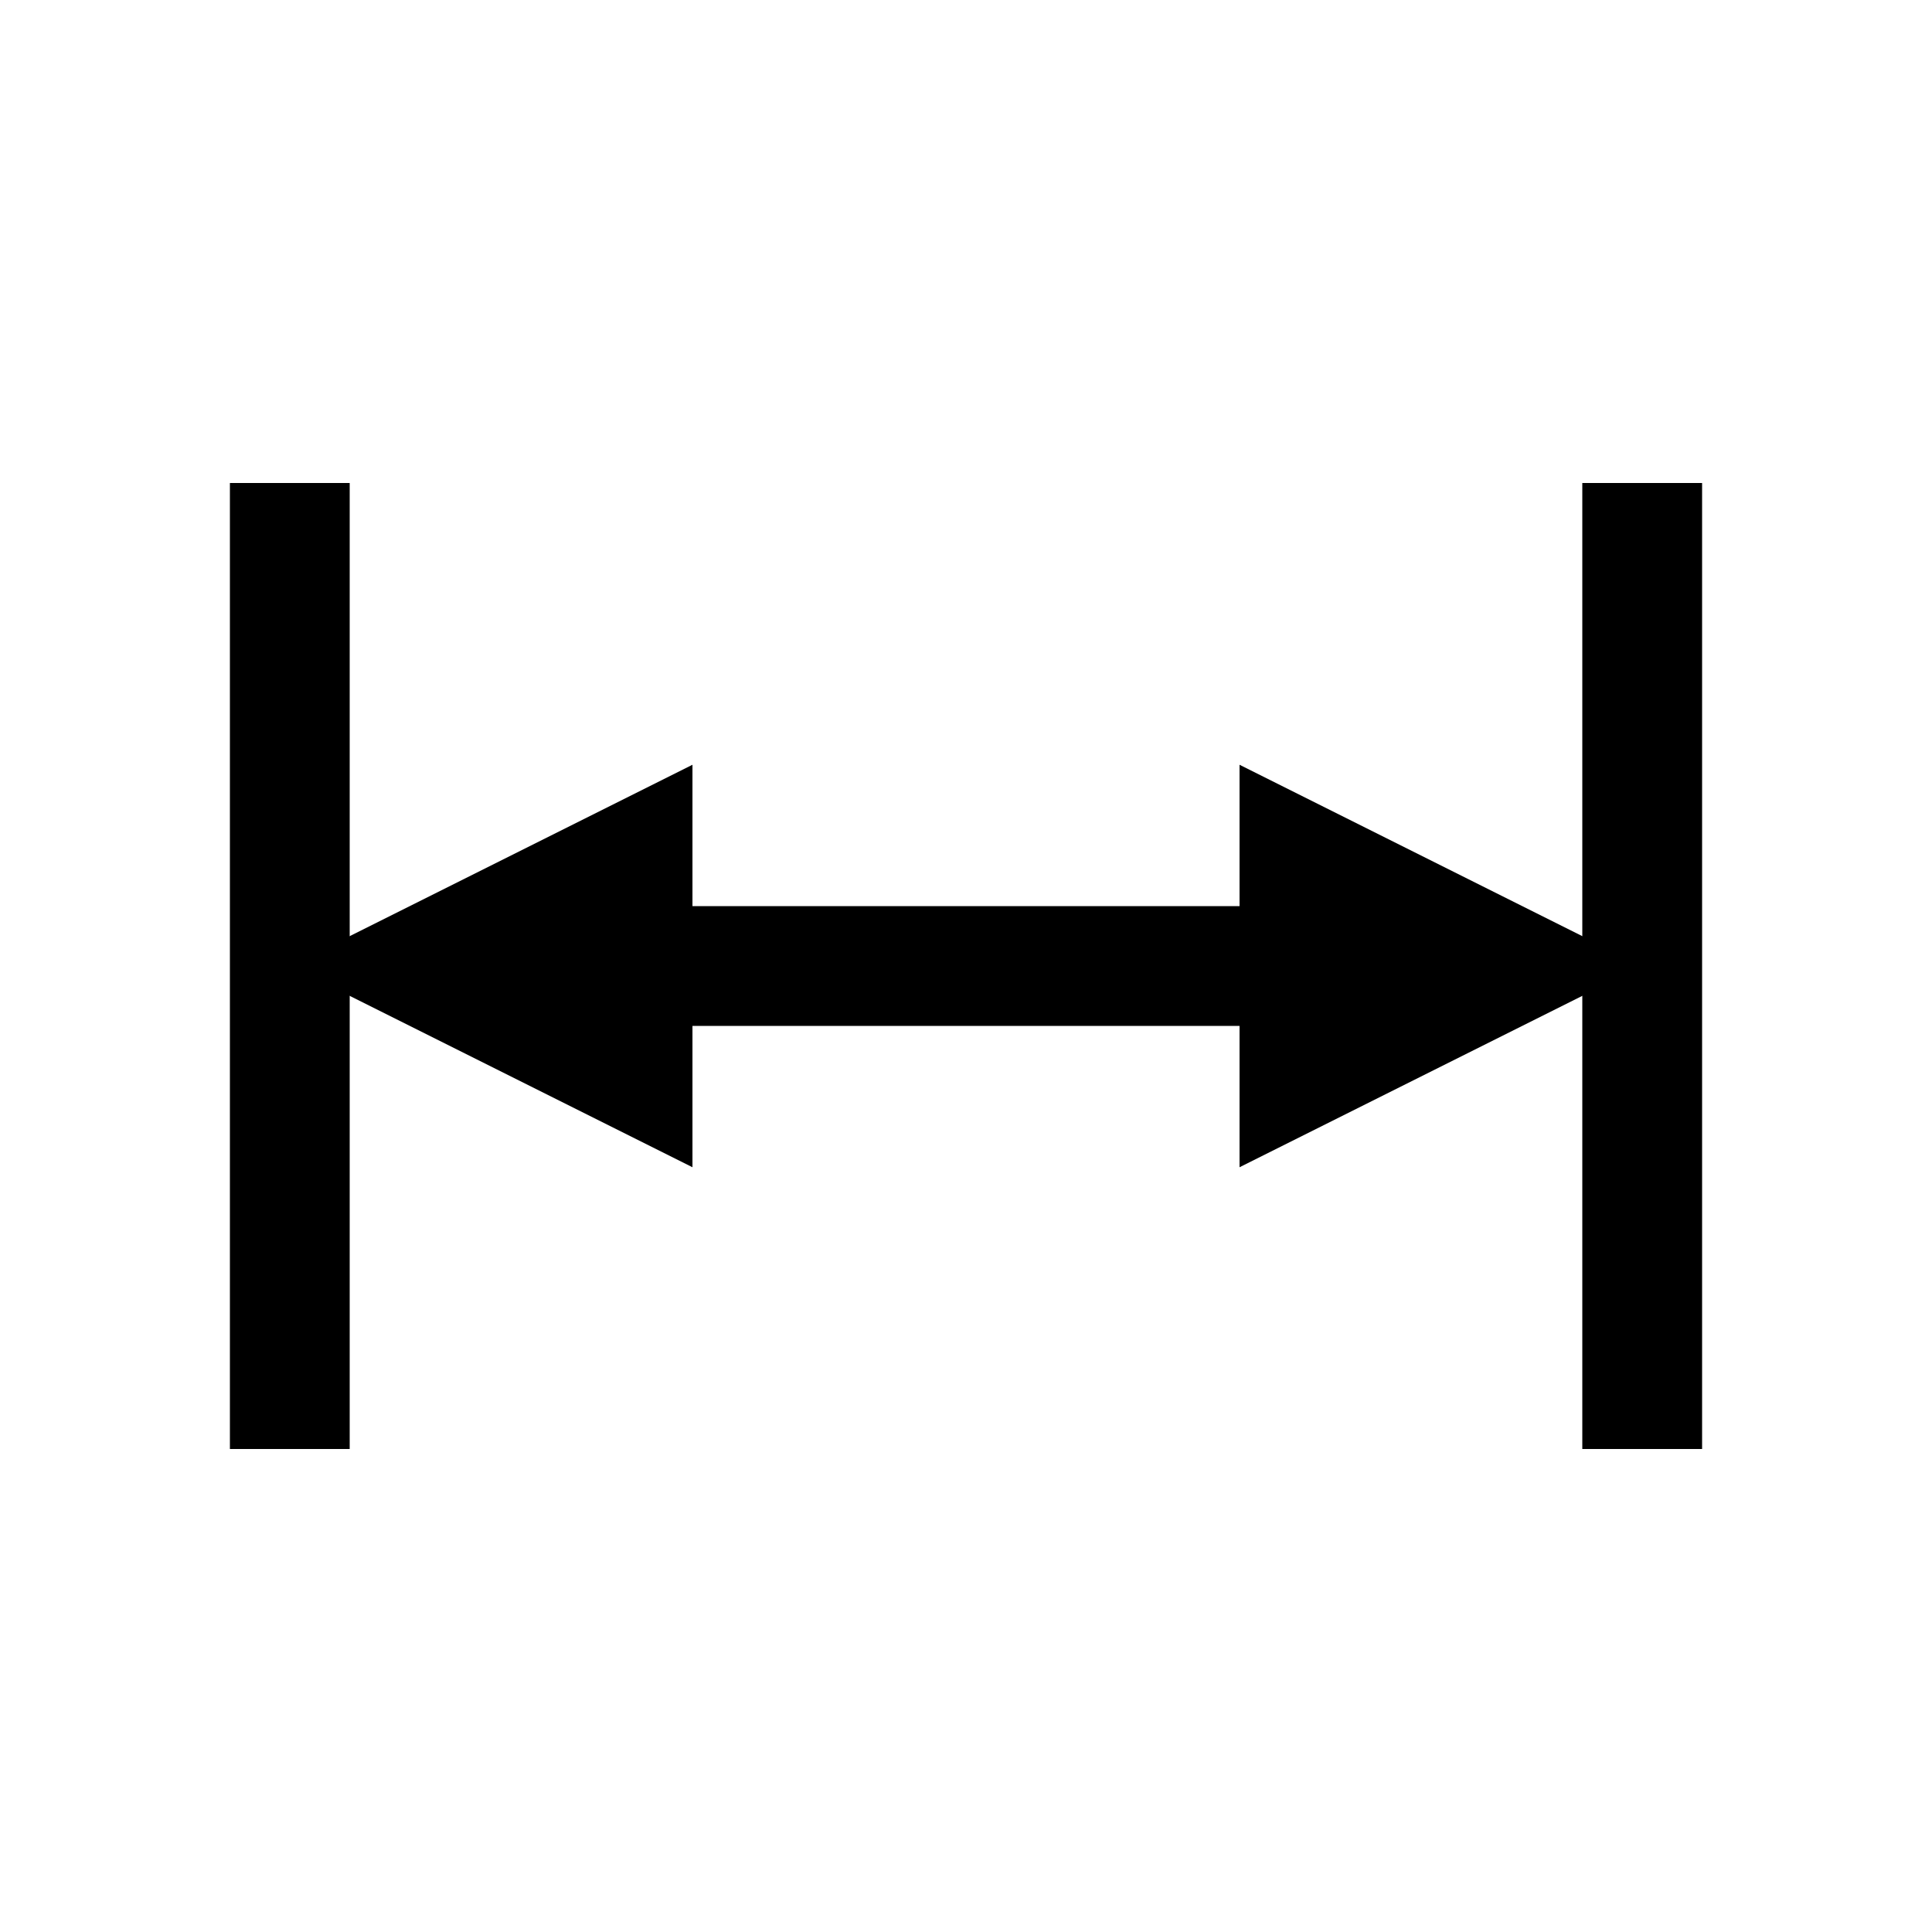
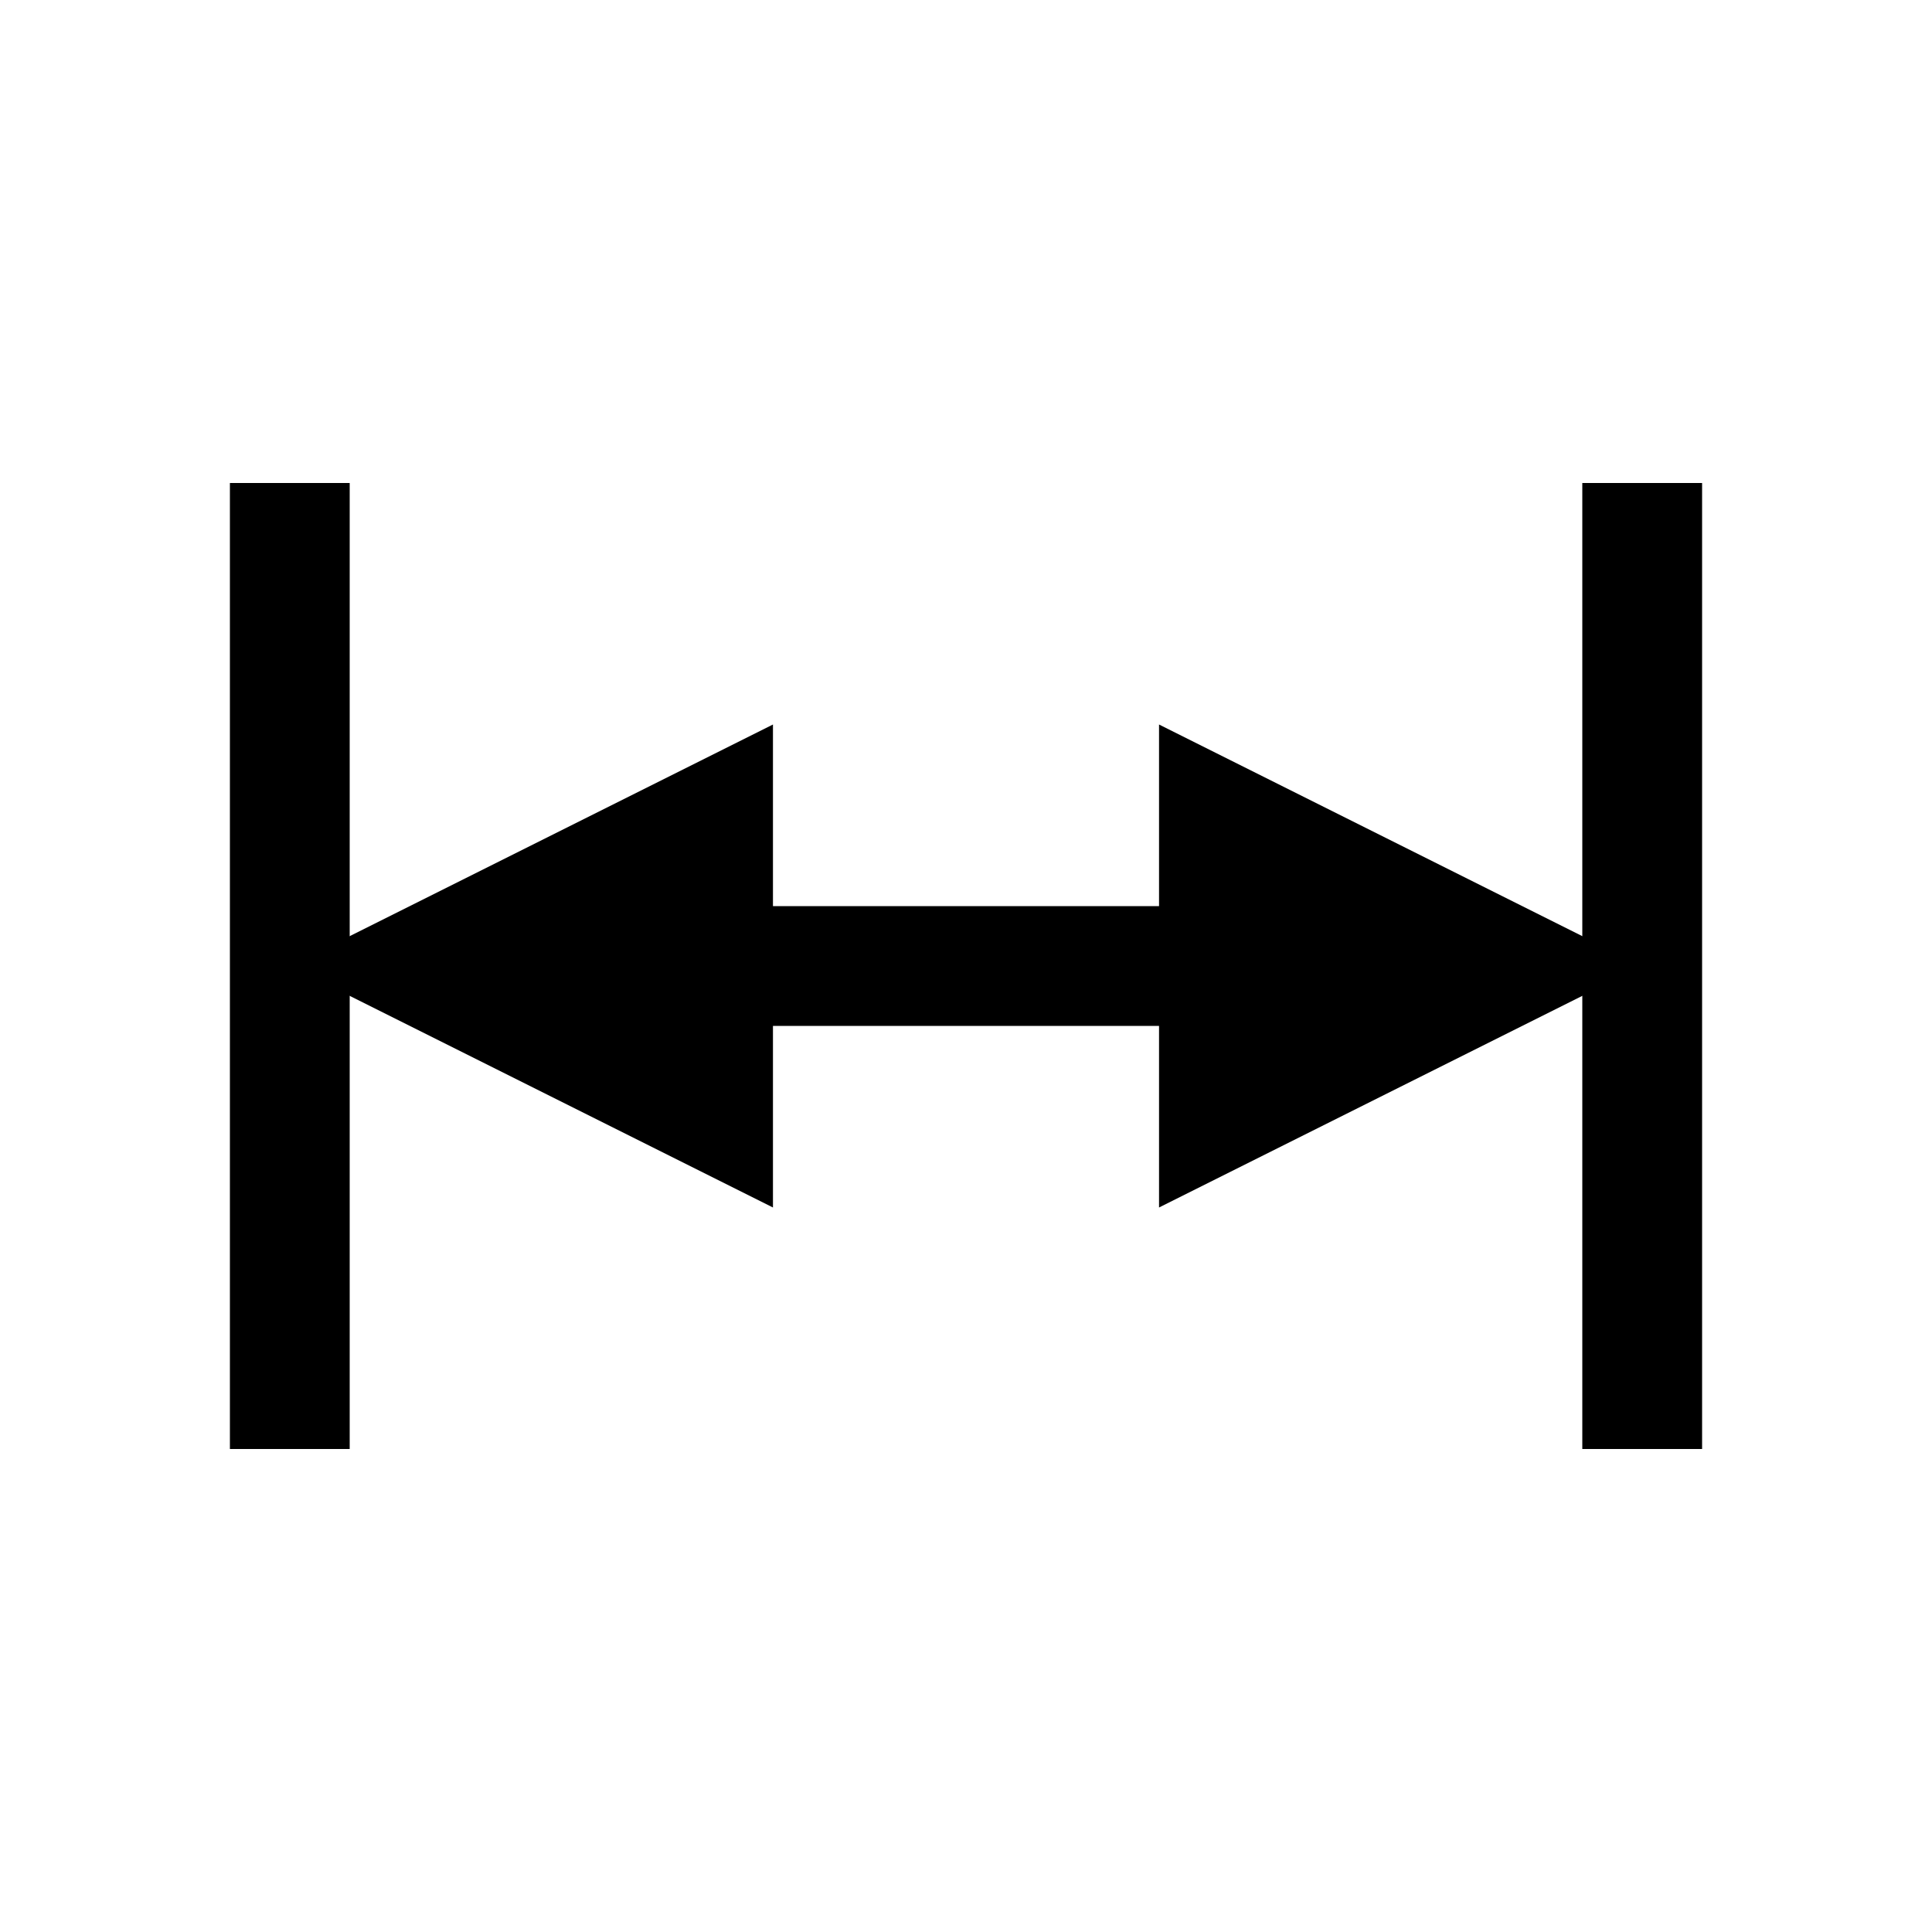
<svg xmlns="http://www.w3.org/2000/svg" width="24" height="24" viewBox="0 0 24 24">
  <path fill="none" stroke-width="0.062" stroke-linecap="butt" stroke-linejoin="round" stroke="rgb(0%, 0%, 0%)" stroke-opacity="1" stroke-miterlimit="10" d="M 0.15 0.25 L 0.15 0.75 M 0.85 0.25 L 0.85 0.75 " transform="matrix(24, 0, 0, 24, 0, 0)" />
-   <path fill="none" stroke-width="0.062" stroke-linecap="butt" stroke-linejoin="round" stroke="rgb(0%, 0%, 0%)" stroke-opacity="1" stroke-miterlimit="10" d="M 0.358 0.5 L 0.642 0.5 " transform="matrix(24, 0, 0, 24, 0, 0)" />
-   <path fill-rule="nonzero" fill="rgb(0%, 0%, 0%)" fill-opacity="1" d="M 3.602 12 L 8.602 9.5 L 8.602 14.5 Z M 3.602 12 " />
-   <path fill-rule="nonzero" fill="rgb(0%, 0%, 0%)" fill-opacity="1" d="M 20.398 12 L 15.398 9.5 L 15.398 14.5 Z M 20.398 12 " />
+   <path fill="none" stroke-width="0.062" stroke-linecap="butt" stroke-linejoin="round" stroke="rgb(0%, 0%, 0%)" stroke-opacity="1" stroke-miterlimit="10" d="M 0.4 0.5 L 0.6 0.5 " transform="matrix(24, 0, 0, 24, 0, 0)" />
+   <path fill-rule="nonzero" fill="rgb(0%, 0%, 0%)" fill-opacity="1" d="M 3.602 12 L 9.602 9 L 9.602 15 Z M 3.602 12 " />
+   <path fill-rule="nonzero" fill="rgb(0%, 0%, 0%)" fill-opacity="1" d="M 20.398 12 L 14.398 9 L 14.398 15 Z M 20.398 12 " />
</svg>
